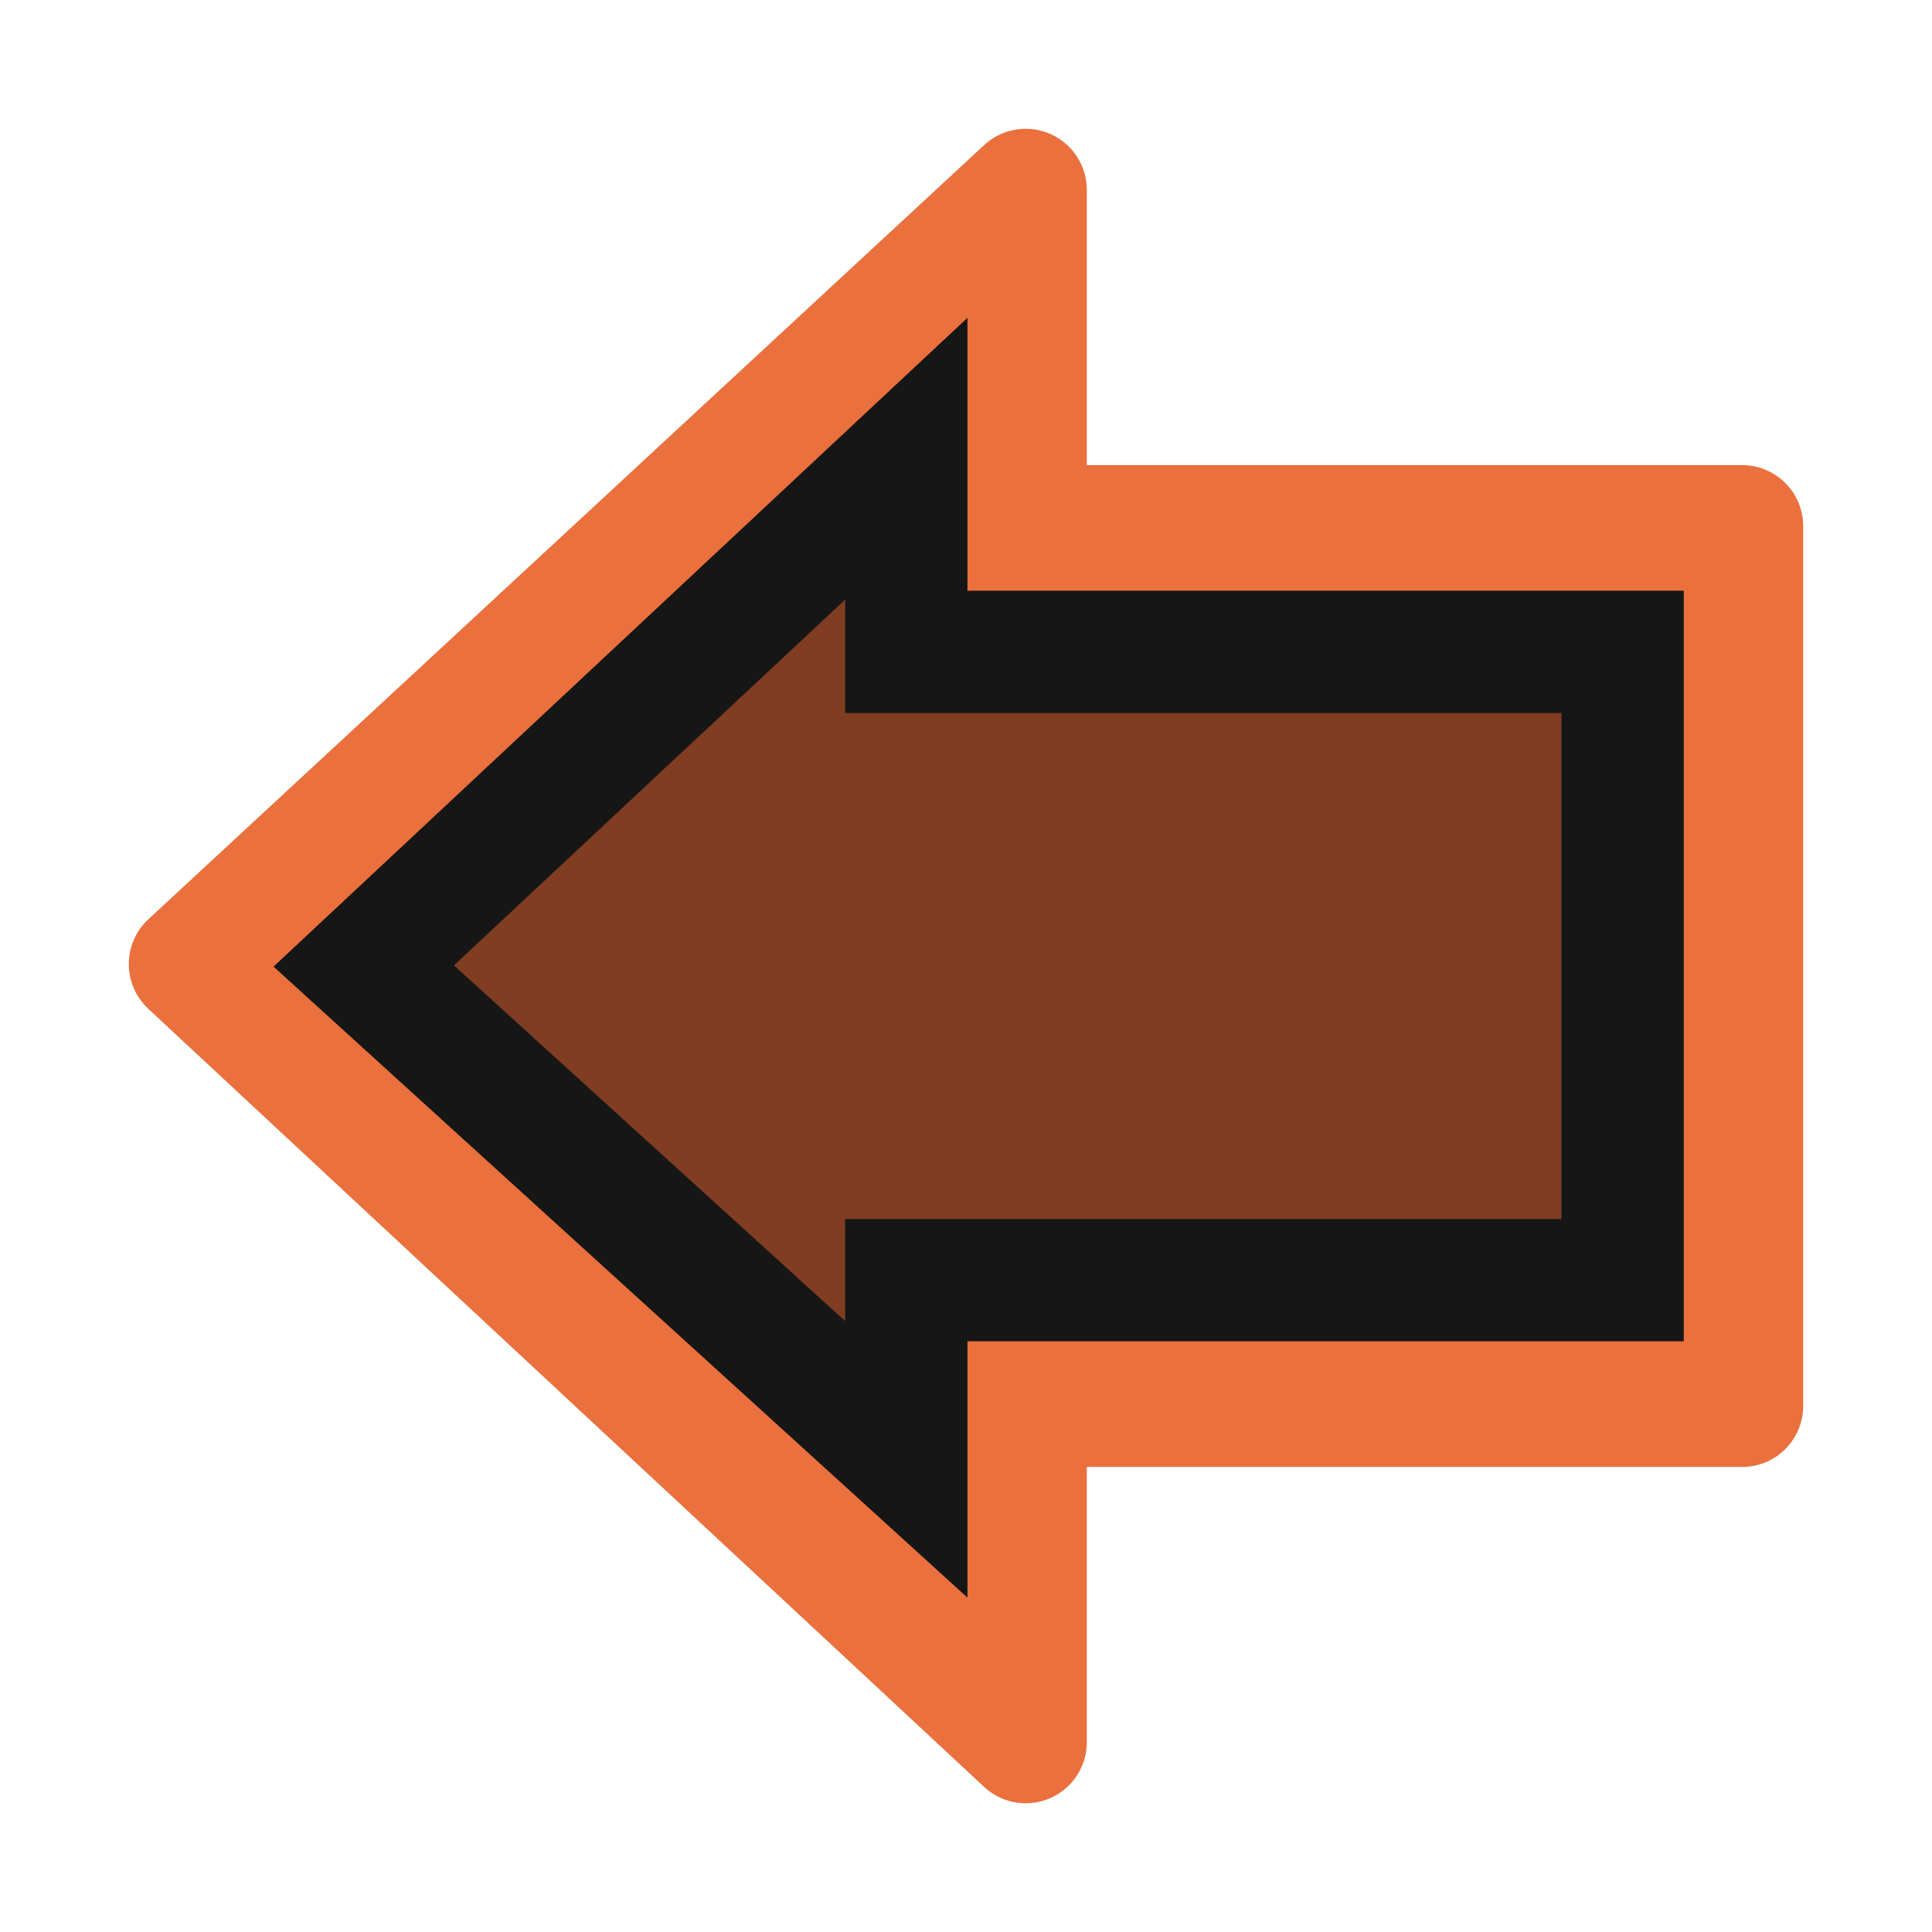
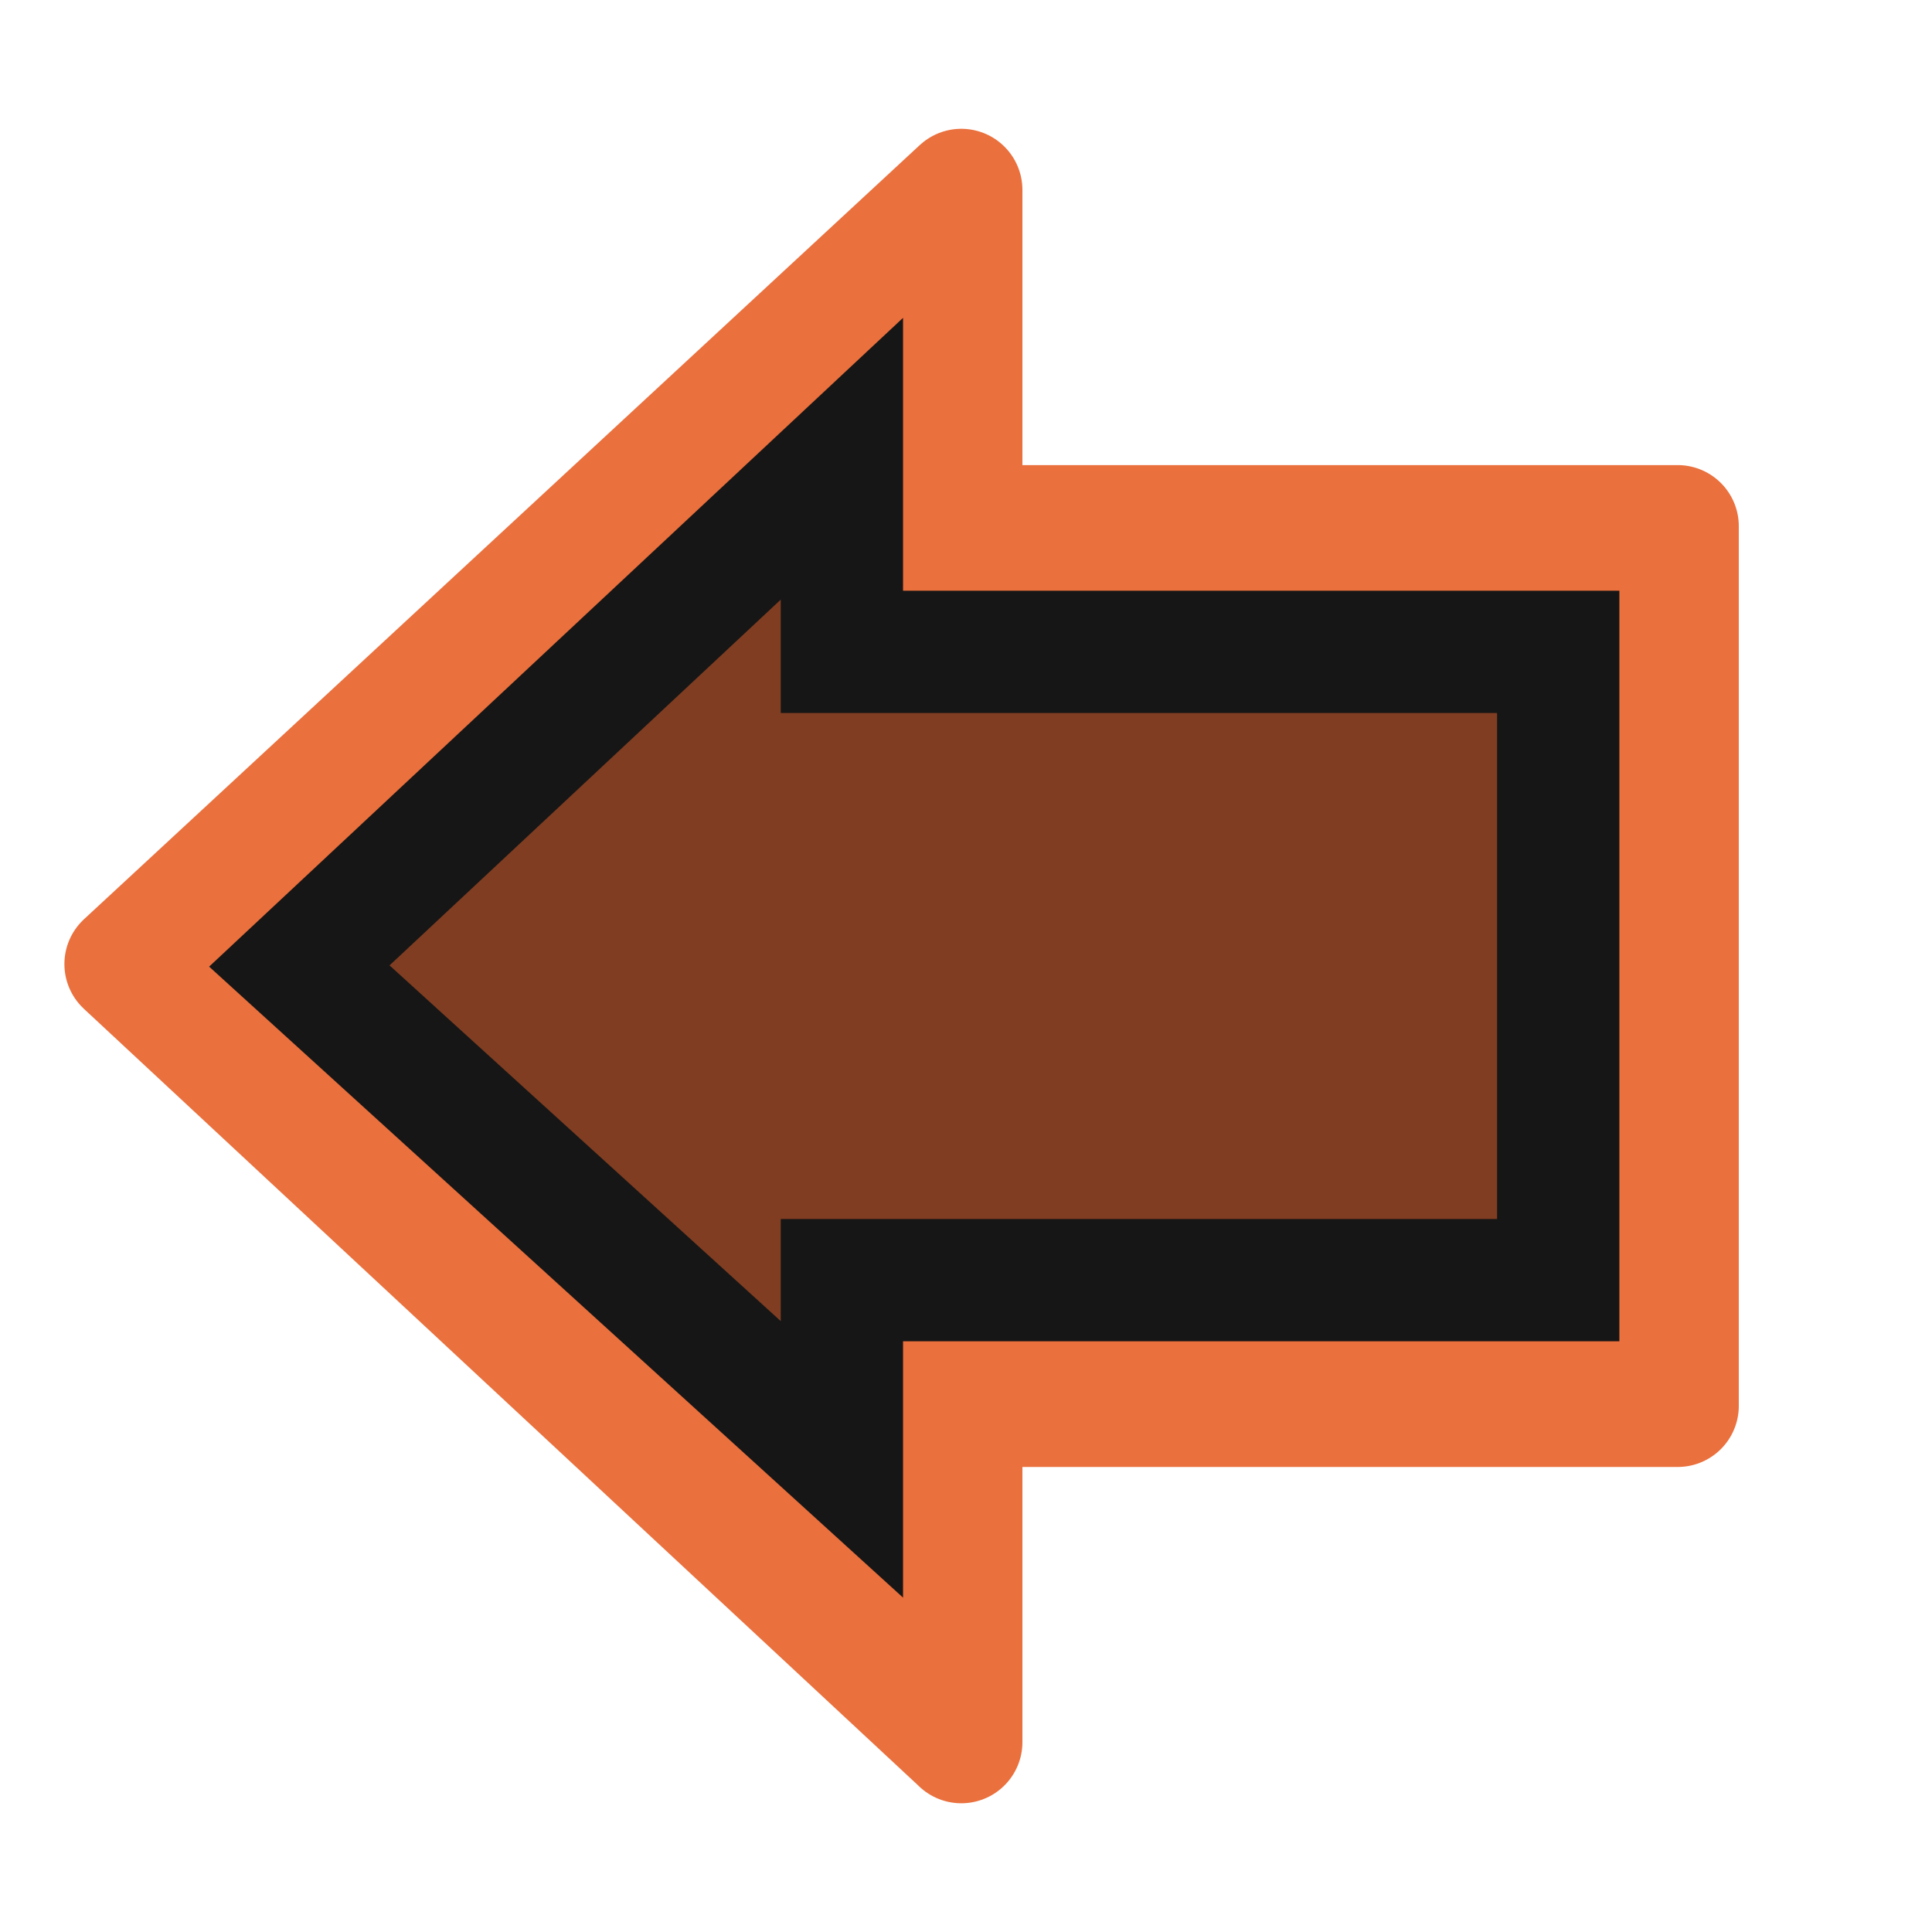
<svg xmlns="http://www.w3.org/2000/svg" xmlns:ns1="http://www.openswatchbook.org/uri/2009/osb" xmlns:xlink="http://www.w3.org/1999/xlink" version="1.1" id="svg2504" height="30" width="30">
  <defs id="defs2506">
    <linearGradient id="linearGradient4194" ns1:paint="solid">
      <stop style="stop-color:#ffffff;stop-opacity:1;" offset="0" id="stop4196" />
    </linearGradient>
    <linearGradient id="linearGradient5105-262-943-861">
      <stop offset="0" id="stop2487" style="stop-color:#0d0d0d;stop-opacity:1;" />
      <stop offset="1" id="stop2489" style="stop-color:#0d0d0d;stop-opacity:0;" />
    </linearGradient>
    <radialGradient xlink:href="#linearGradient5105-262-943-861" id="radialGradient2502" gradientUnits="userSpaceOnUse" gradientTransform="matrix(1,0,0,0.282946,0,13.64644)" cx="11.25" cy="19.031" fx="11.25" fy="19.031" r="8.062" />
    <linearGradient id="linearGradient2264">
      <stop style="stop-color:#ea703d;stop-opacity:1;" offset="0" id="stop2266" />
      <stop style="stop-color:#f58254;stop-opacity:1;" offset="1" id="stop2268" />
    </linearGradient>
    <filter id="filter3110" height="1" width="1" y="0" x="0" style="color-interpolation-filters:sRGB">
      <feColorMatrix id="feColorMatrix3112" type="saturate" values="0" result="result1" />
      <feFlood id="feFlood3114" flood-color="rgb(9,111,152)" result="result2" />
      <feBlend id="feBlend3116" in2="result1" mode="screen" result="result2" />
      <feComposite id="feComposite3118" in2="SourceGraphic" operator="in" in="result2" />
    </filter>
    <filter id="filter3120" height="1" width="1" y="0" x="0" style="color-interpolation-filters:sRGB">
      <feColorMatrix id="feColorMatrix3122" type="saturate" values="0" result="result1" />
      <feFlood id="feFlood3124" flood-color="rgb(9,111,152)" result="result2" />
      <feBlend id="feBlend3126" in2="result1" mode="screen" result="result2" />
      <feComposite id="feComposite3128" in2="SourceGraphic" operator="in" in="result2" />
    </filter>
  </defs>
  <g id="layer1" transform="translate(0,14)">
-     <path id="path3288" d="M 15.927,13.051 2.949,0.97 15.927,-11.051 l 0,5.222 11.124,0 0,13.659 -11.124,0 0,5.222 z" style="display:inline;overflow:visible;visibility:visible;fill:#ea703d;fill-opacity:1;fill-rule:nonzero;stroke:#ea703d;stroke-width:1.898;stroke-linecap:round;stroke-linejoin:round;stroke-miterlimit:4;stroke-dasharray:none;stroke-dashoffset:0;stroke-opacity:1;marker:none;marker-start:none;marker-mid:none;marker-end:none" />
-     <path id="path3290" d="M 14.073,8.661 5.648,1 14.073,-6.877 l 0,2.999 11.123,0 0,9.756 -11.123,0 0,2.783 z" style="display:inline;overflow:visible;visibility:visible;opacity:1;fill:#000000;fill-opacity:0.454;fill-rule:evenodd;stroke:#161616;stroke-width:1.899;stroke-linecap:butt;stroke-linejoin:miter;stroke-miterlimit:4;stroke-dasharray:none;stroke-dashoffset:0;stroke-opacity:1;marker:none;marker-start:none;marker-mid:none;marker-end:none" />
+     <path id="path3288" d="M 14.927,13.051 1.949,0.97 14.927,-11.051 l 0,5.222 11.124,0 0,13.659 -11.124,0 0,5.222 z" style="display:inline;overflow:visible;visibility:visible;fill:#ea703d;fill-opacity:1;fill-rule:nonzero;stroke:#ea703d;stroke-width:1.898;stroke-linecap:round;stroke-linejoin:round;stroke-miterlimit:4;stroke-dasharray:none;stroke-dashoffset:0;stroke-opacity:1;marker:none;marker-start:none;marker-mid:none;marker-end:none" />
+     <path id="path3290" d="M 13.073,8.661 4.648,1 13.073,-6.877 l 0,2.999 11.123,0 0,9.756 -11.123,0 0,2.783 z" style="display:inline;overflow:visible;visibility:visible;opacity:1;fill:#000000;fill-opacity:0.454;fill-rule:evenodd;stroke:#161616;stroke-width:1.899;stroke-linecap:butt;stroke-linejoin:miter;stroke-miterlimit:4;stroke-dasharray:none;stroke-dashoffset:0;stroke-opacity:1;marker:none;marker-start:none;marker-mid:none;marker-end:none" />
  </g>
</svg>
